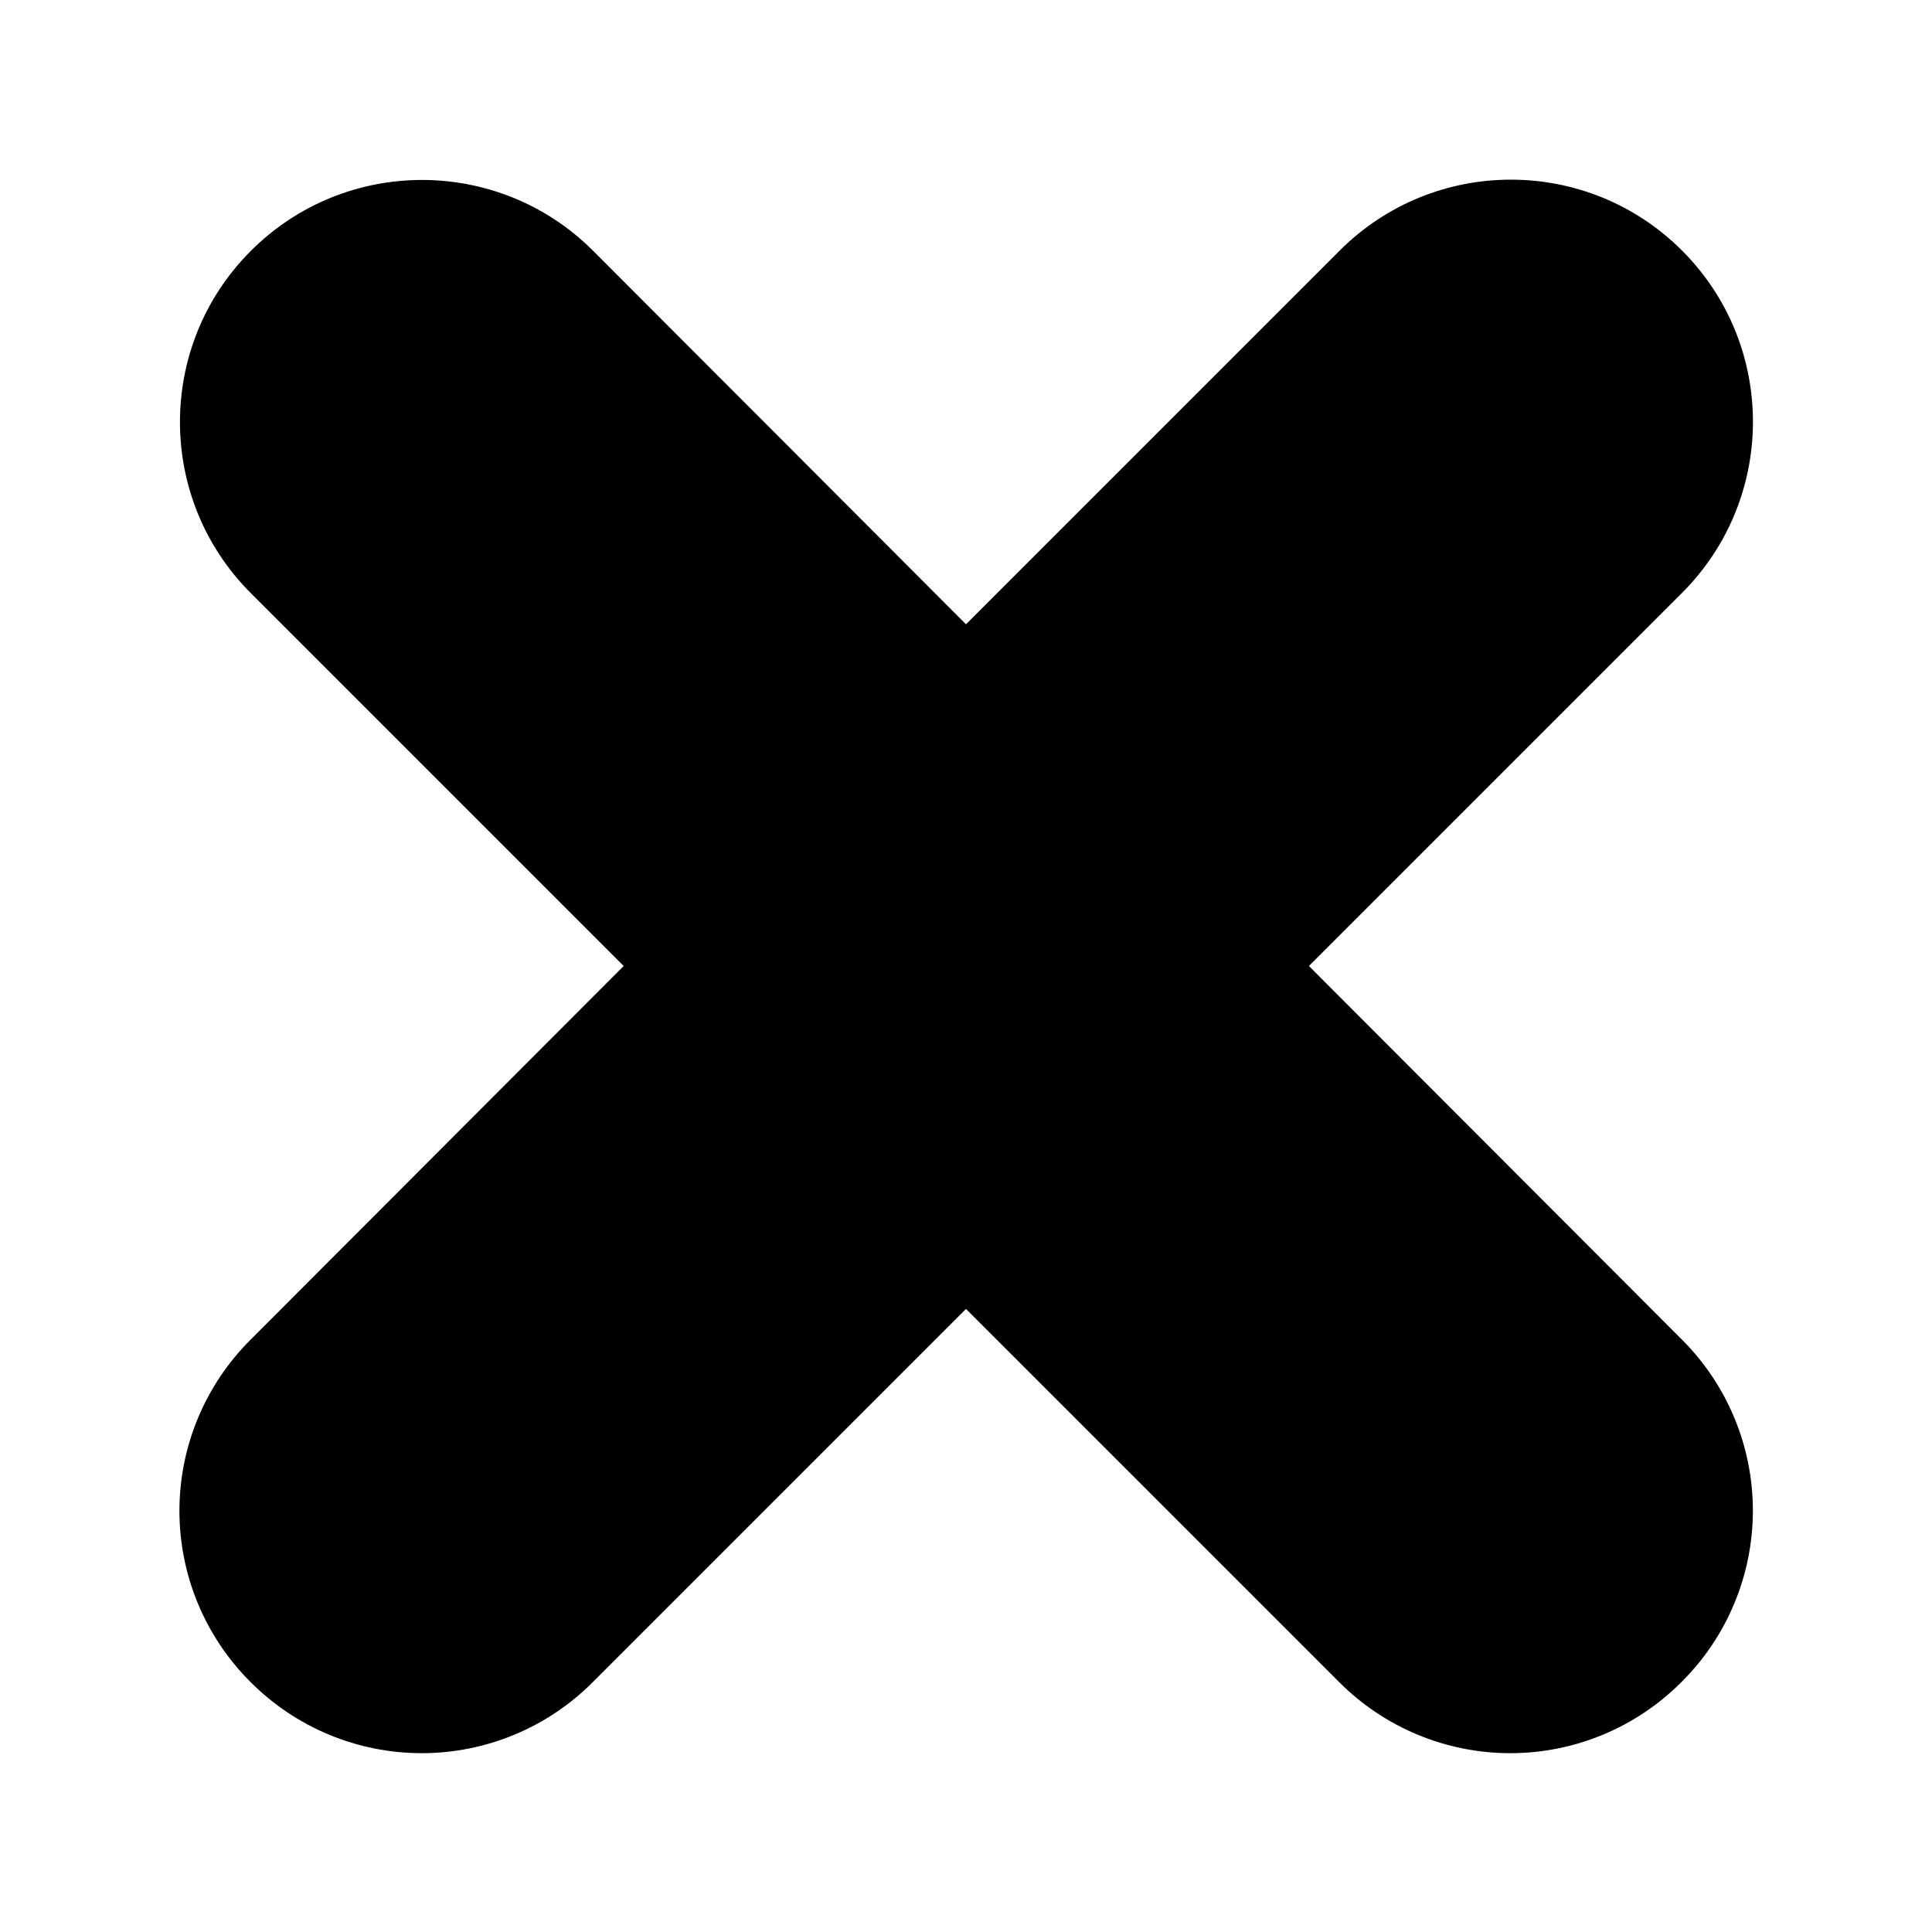
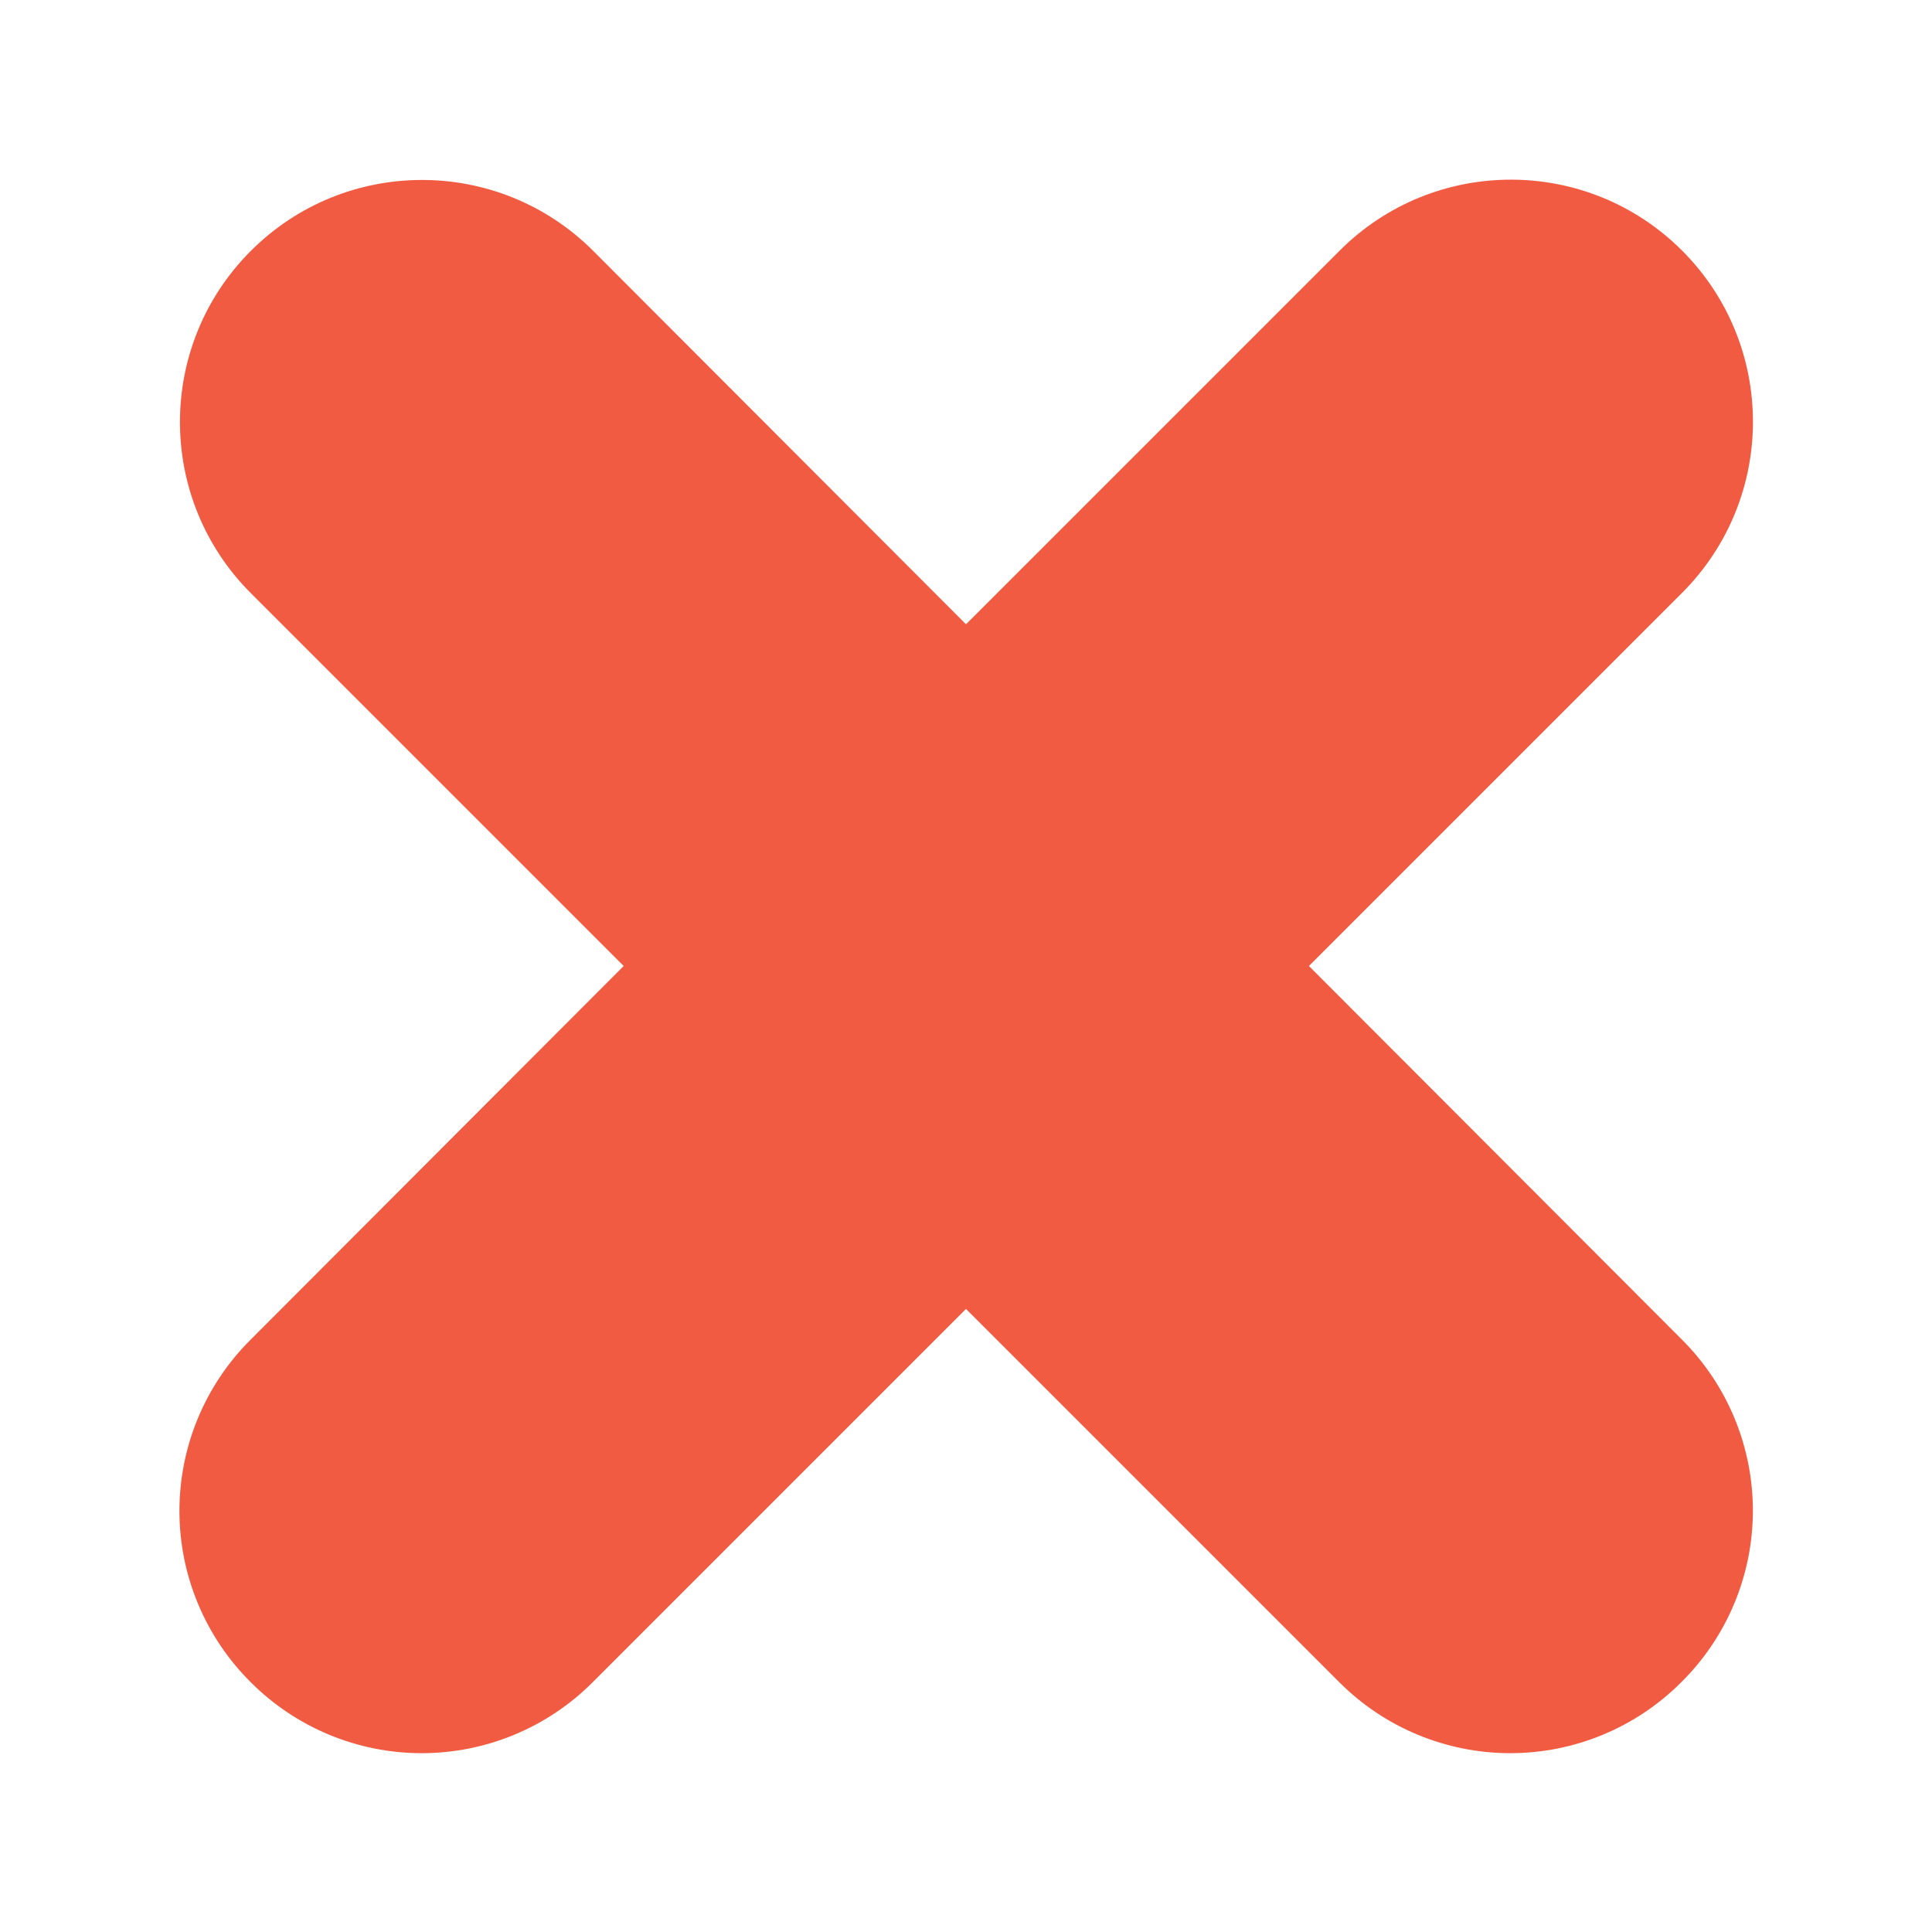
<svg xmlns="http://www.w3.org/2000/svg" height="512" viewBox="0 0 32 32" width="512">
  <g id="Mail">
-     <path d="m27.86 22.19-6.18-6.19 6.18-6.18a4 4 0 0 0 -5.67-5.67l-6.19 6.19-6.18-6.19a4 4 0 0 0 -5.66 5.68l6.17 6.17-6.18 6.19a4 4 0 0 0 0 5.67 4 4 0 0 0 5.67 0l6.18-6.18 6.18 6.18a4 4 0 0 0 5.67 0 4 4 0 0 0 .01-5.67z" />
+     <path fill="#F15B42" d="m27.86 22.19-6.18-6.19 6.18-6.18a4 4 0 0 0 -5.67-5.67l-6.19 6.19-6.18-6.19a4 4 0 0 0 -5.66 5.68l6.17 6.17-6.18 6.19a4 4 0 0 0 0 5.67 4 4 0 0 0 5.67 0l6.18-6.18 6.18 6.18a4 4 0 0 0 5.67 0 4 4 0 0 0 .01-5.67z" />
  </g>
</svg>
